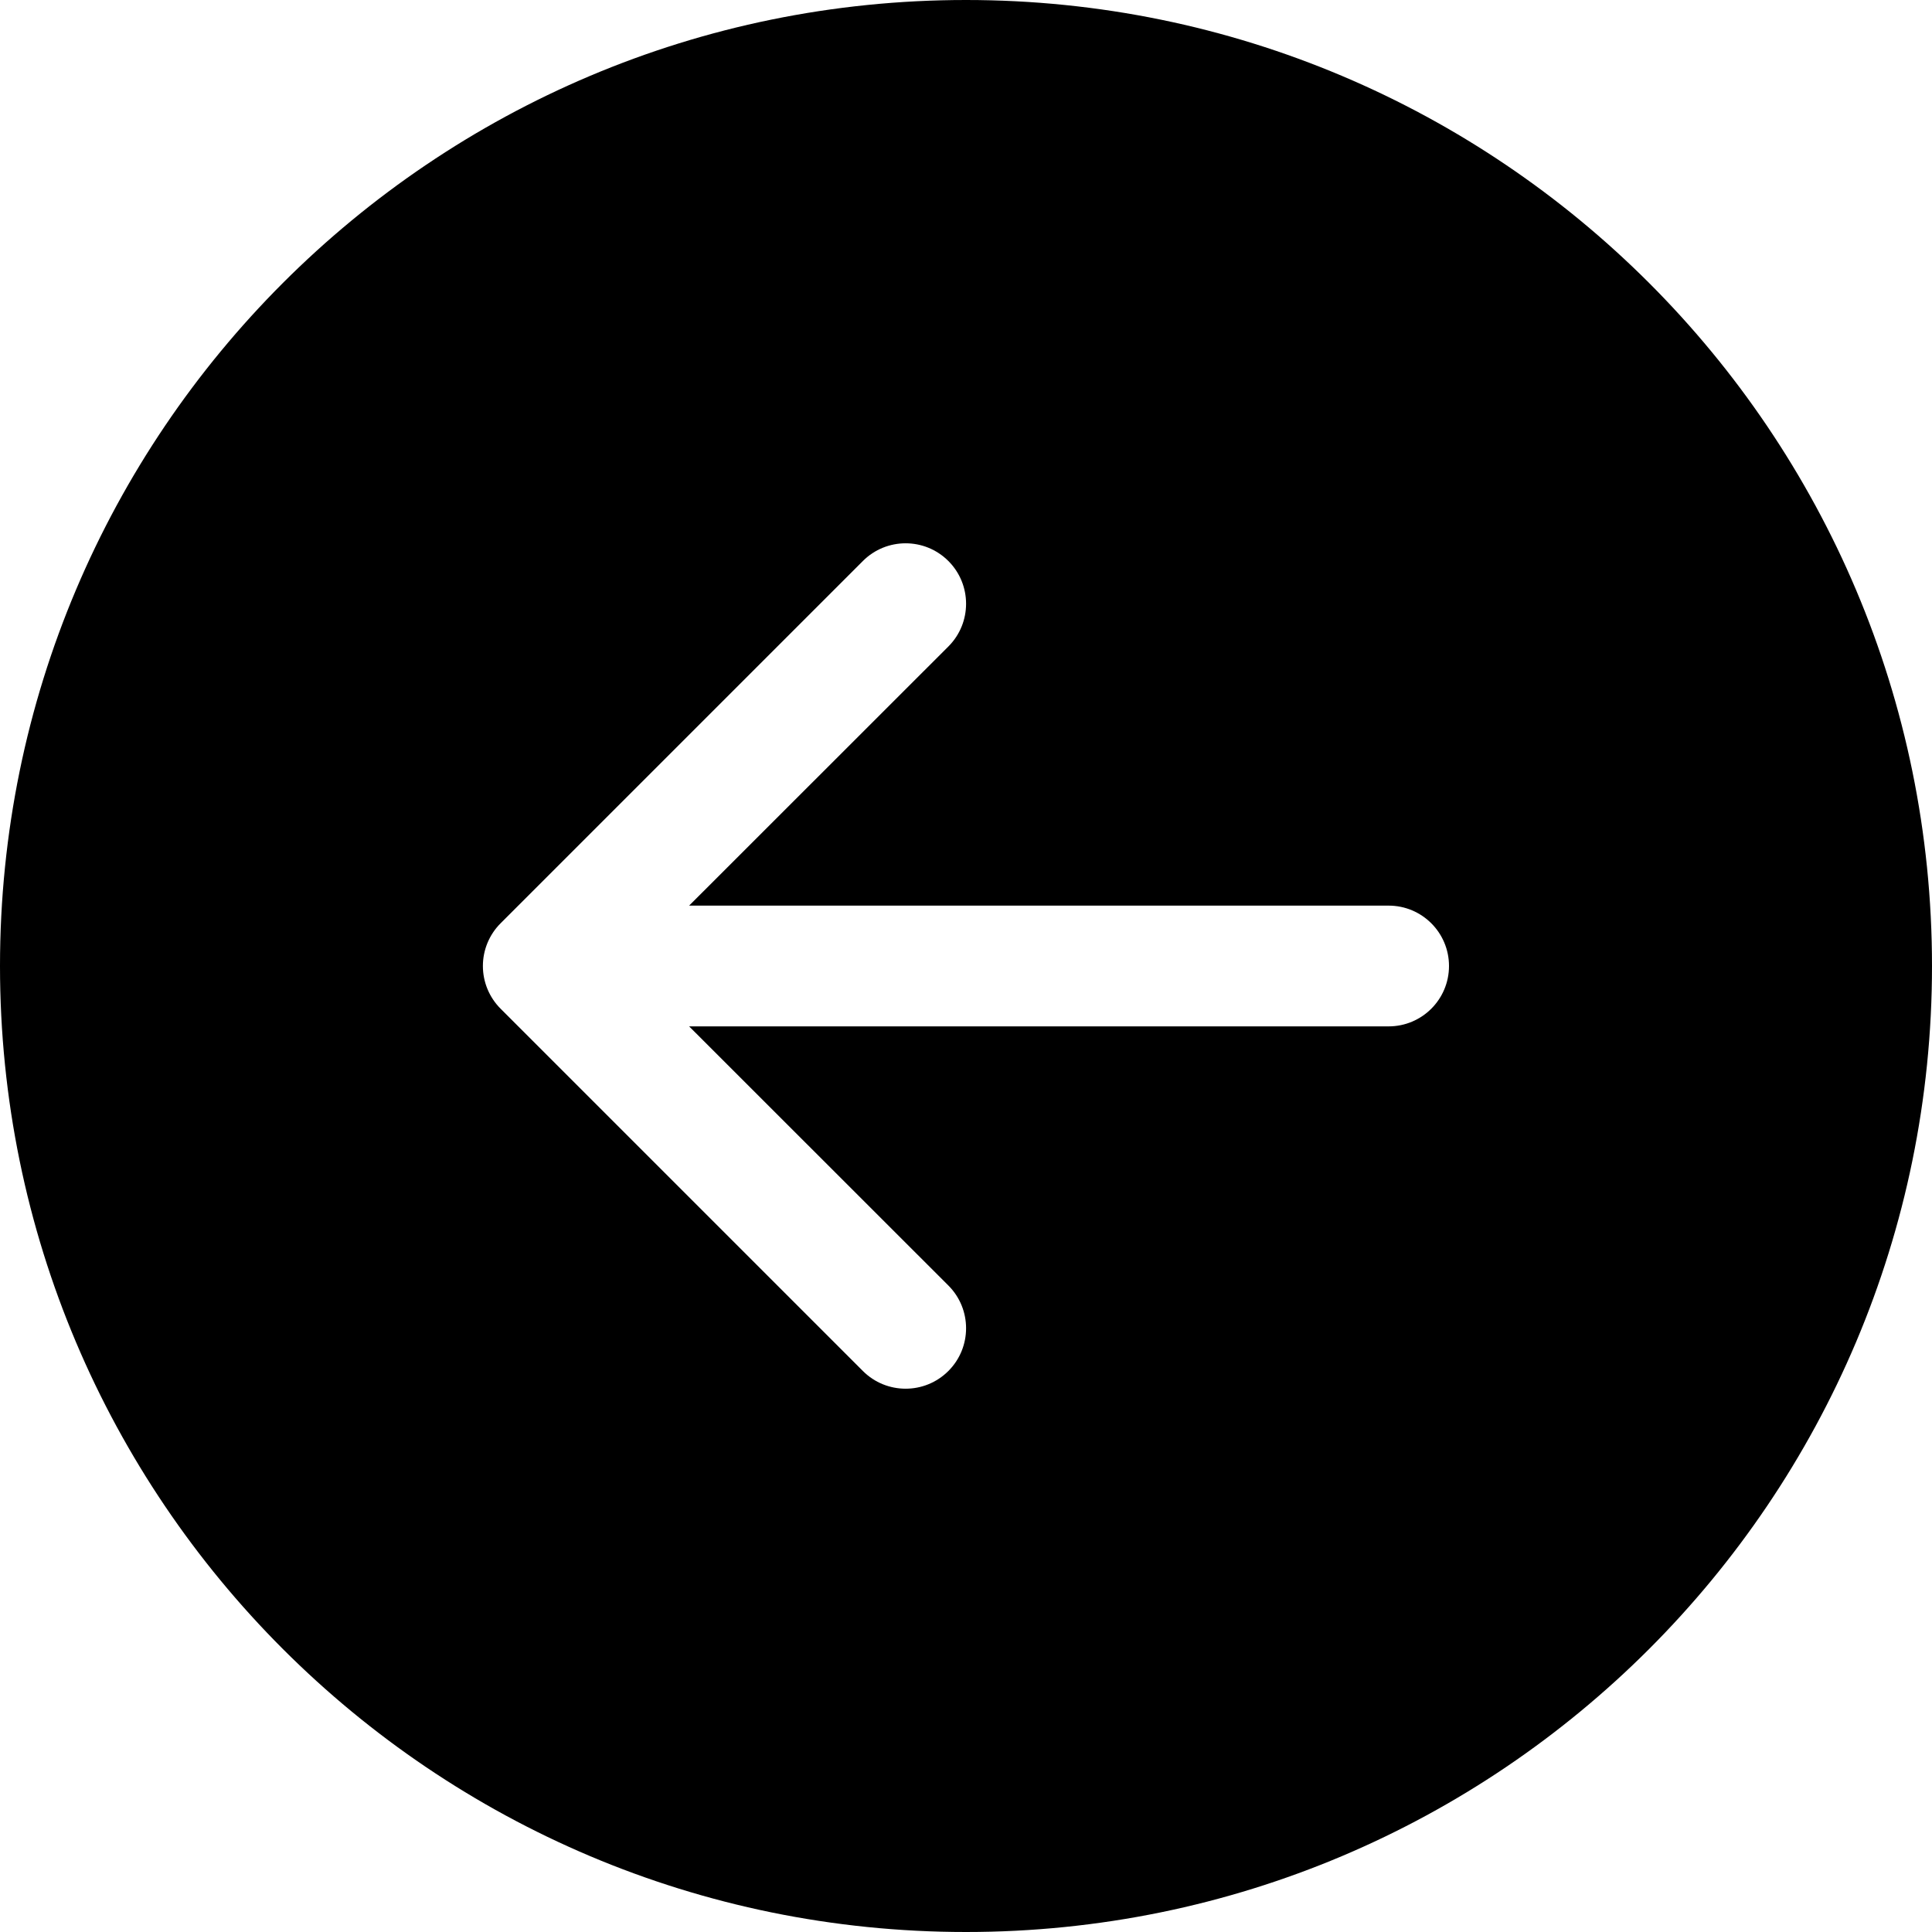
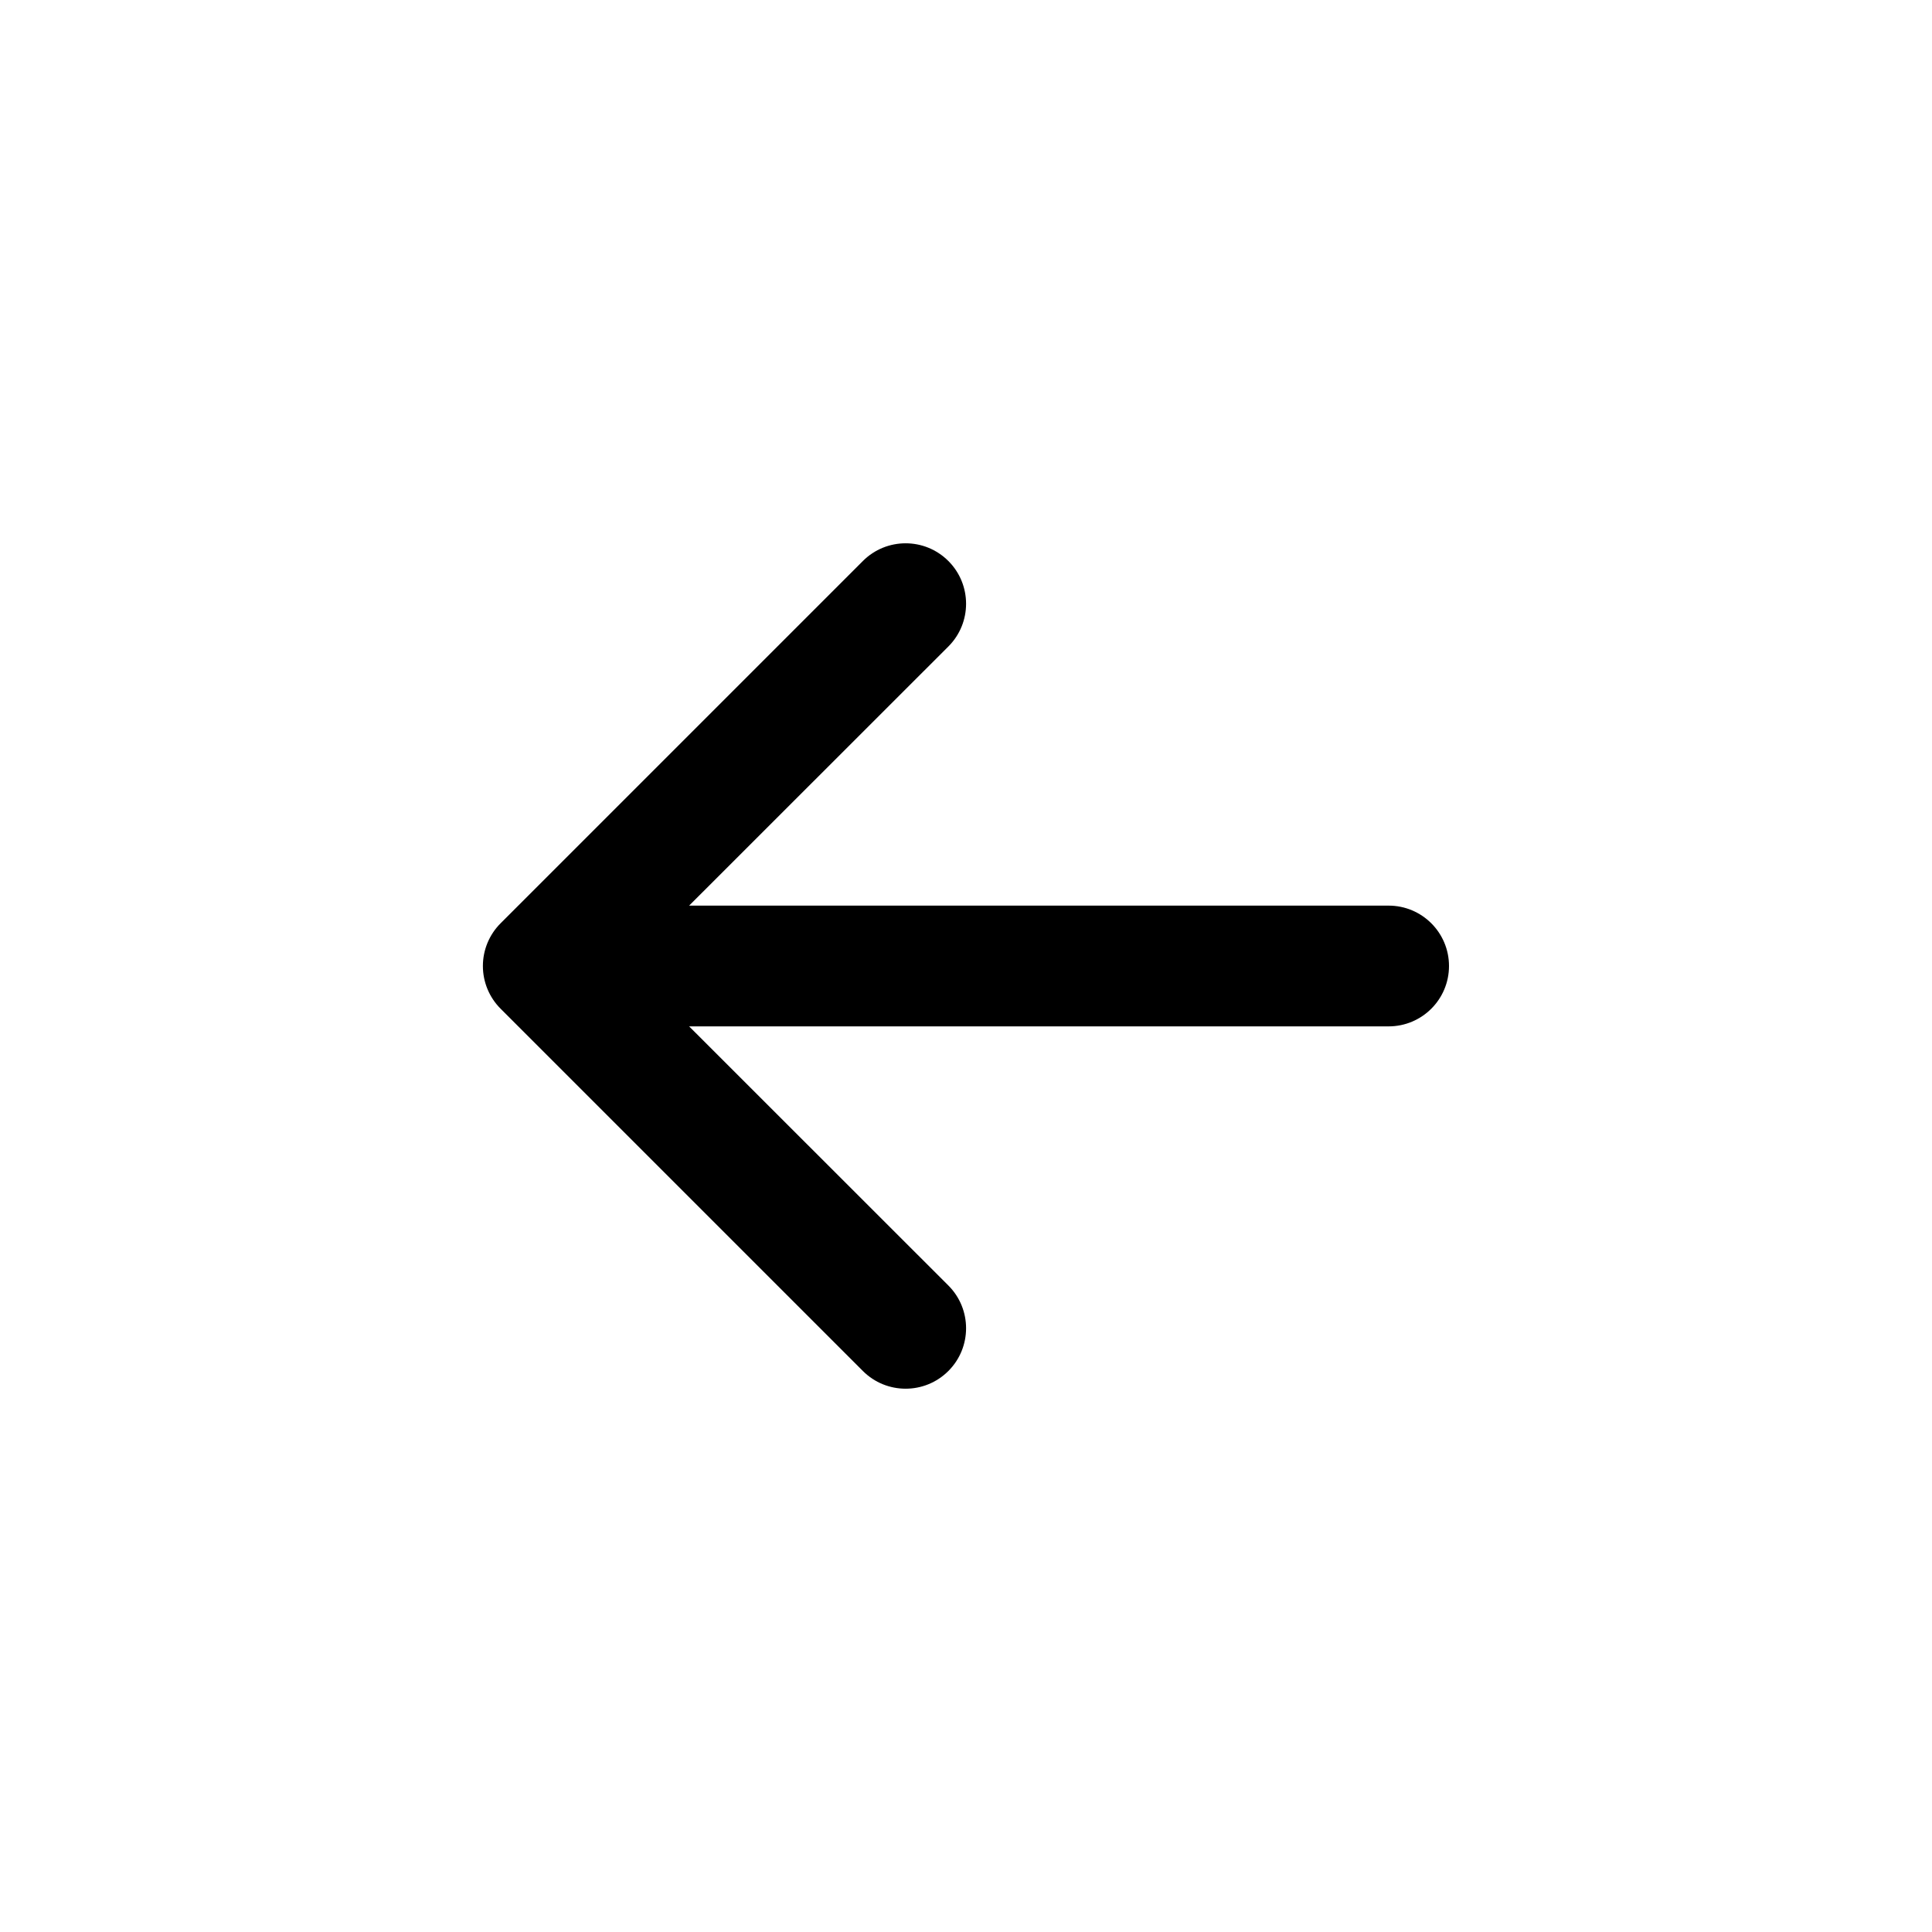
- <svg xmlns="http://www.w3.org/2000/svg" width="16" height="16" fill="currentColor" class="bi bi-arrow-left-circle-fill" viewBox="0 0 16 16">
-   <path d="M8 0a8 8 0 1 0 0 16A8 8 0 0 0 8 0zm3.5 7.5a.5.5 0 0 1 0 1H5.707l2.147 2.146a.5.5 0 0 1-.708.708l-3-3a.5.5 0 0 1 0-.708l3-3a.5.5 0 1 1 .708.708L5.707 7.5H11.5z" />
+ <svg xmlns="http://www.w3.org/2000/svg" width="16" height="16" fill="currentColor" class="bi bi-arrow-left-short" viewBox="0 0 16 16">
+   <path fill-rule="evenodd" d="M12 8a.5.5 0 0 1-.5.5H5.707l2.147 2.146a.5.5 0 0 1-.708.708l-3-3a.5.5 0 0 1 0-.708l3-3a.5.5 0 1 1 .708.708L5.707 7.5H11.5a.5.5 0 0 1 .5.5z" />
</svg>
